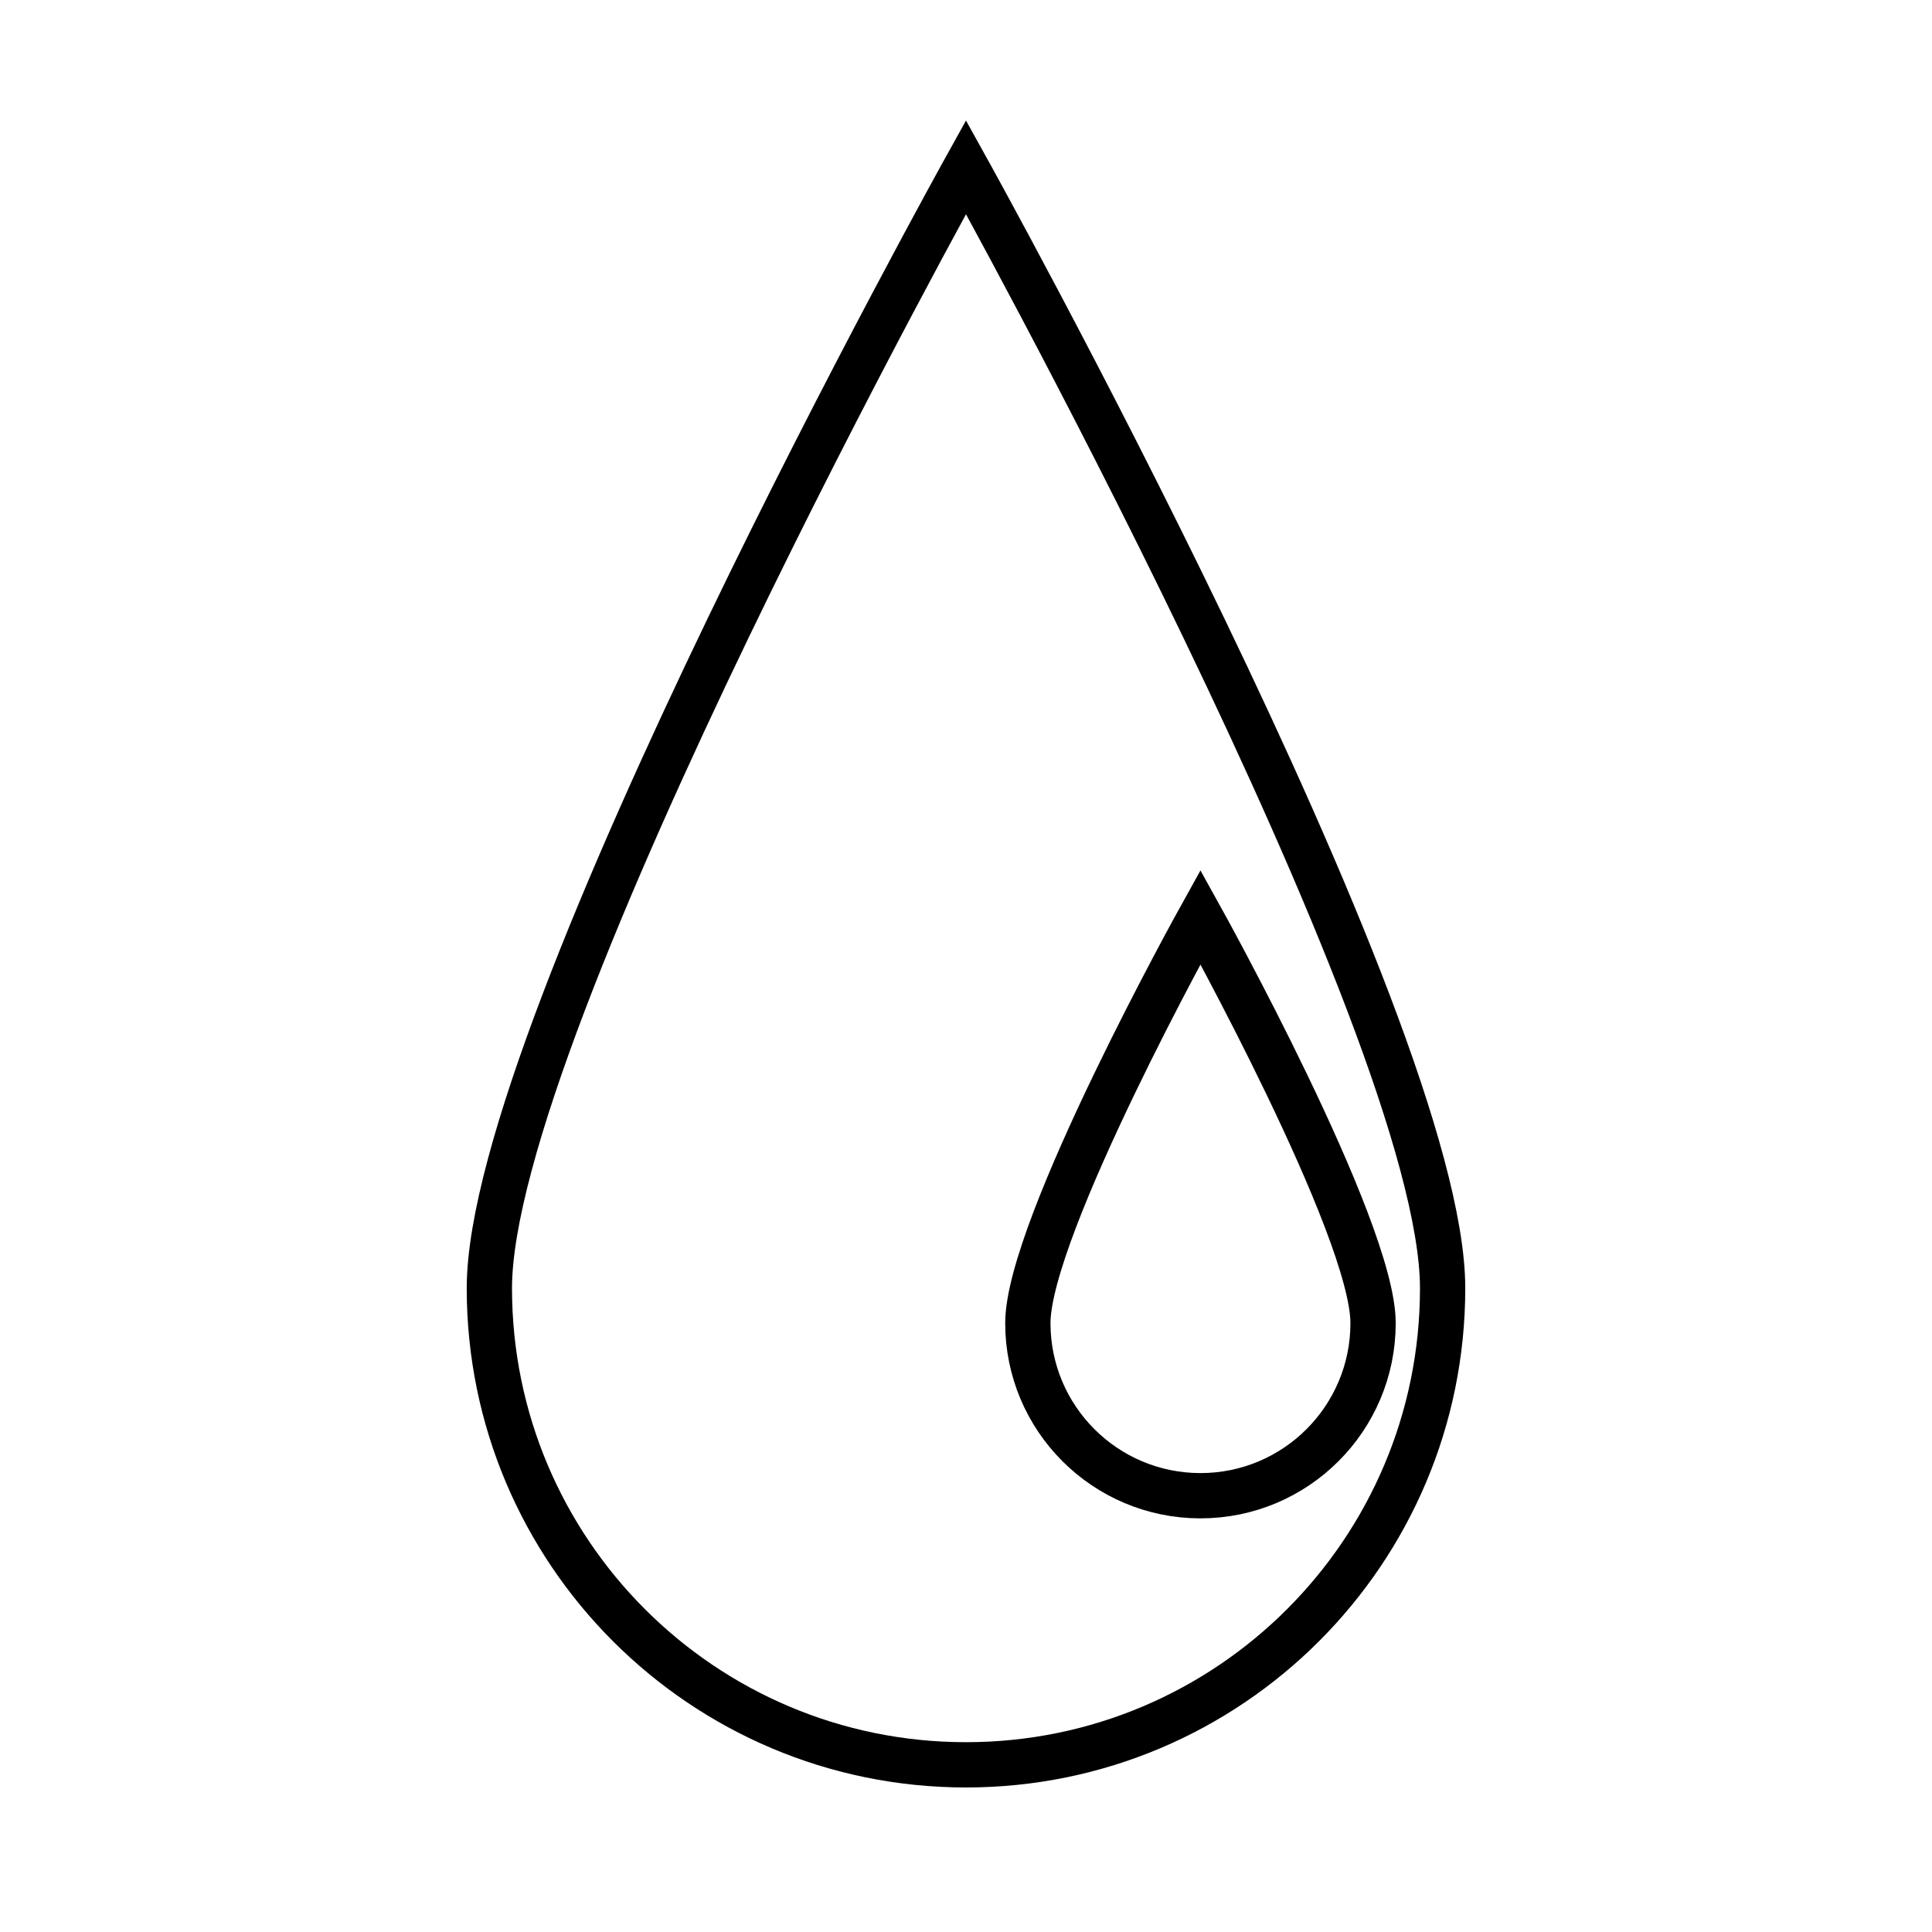
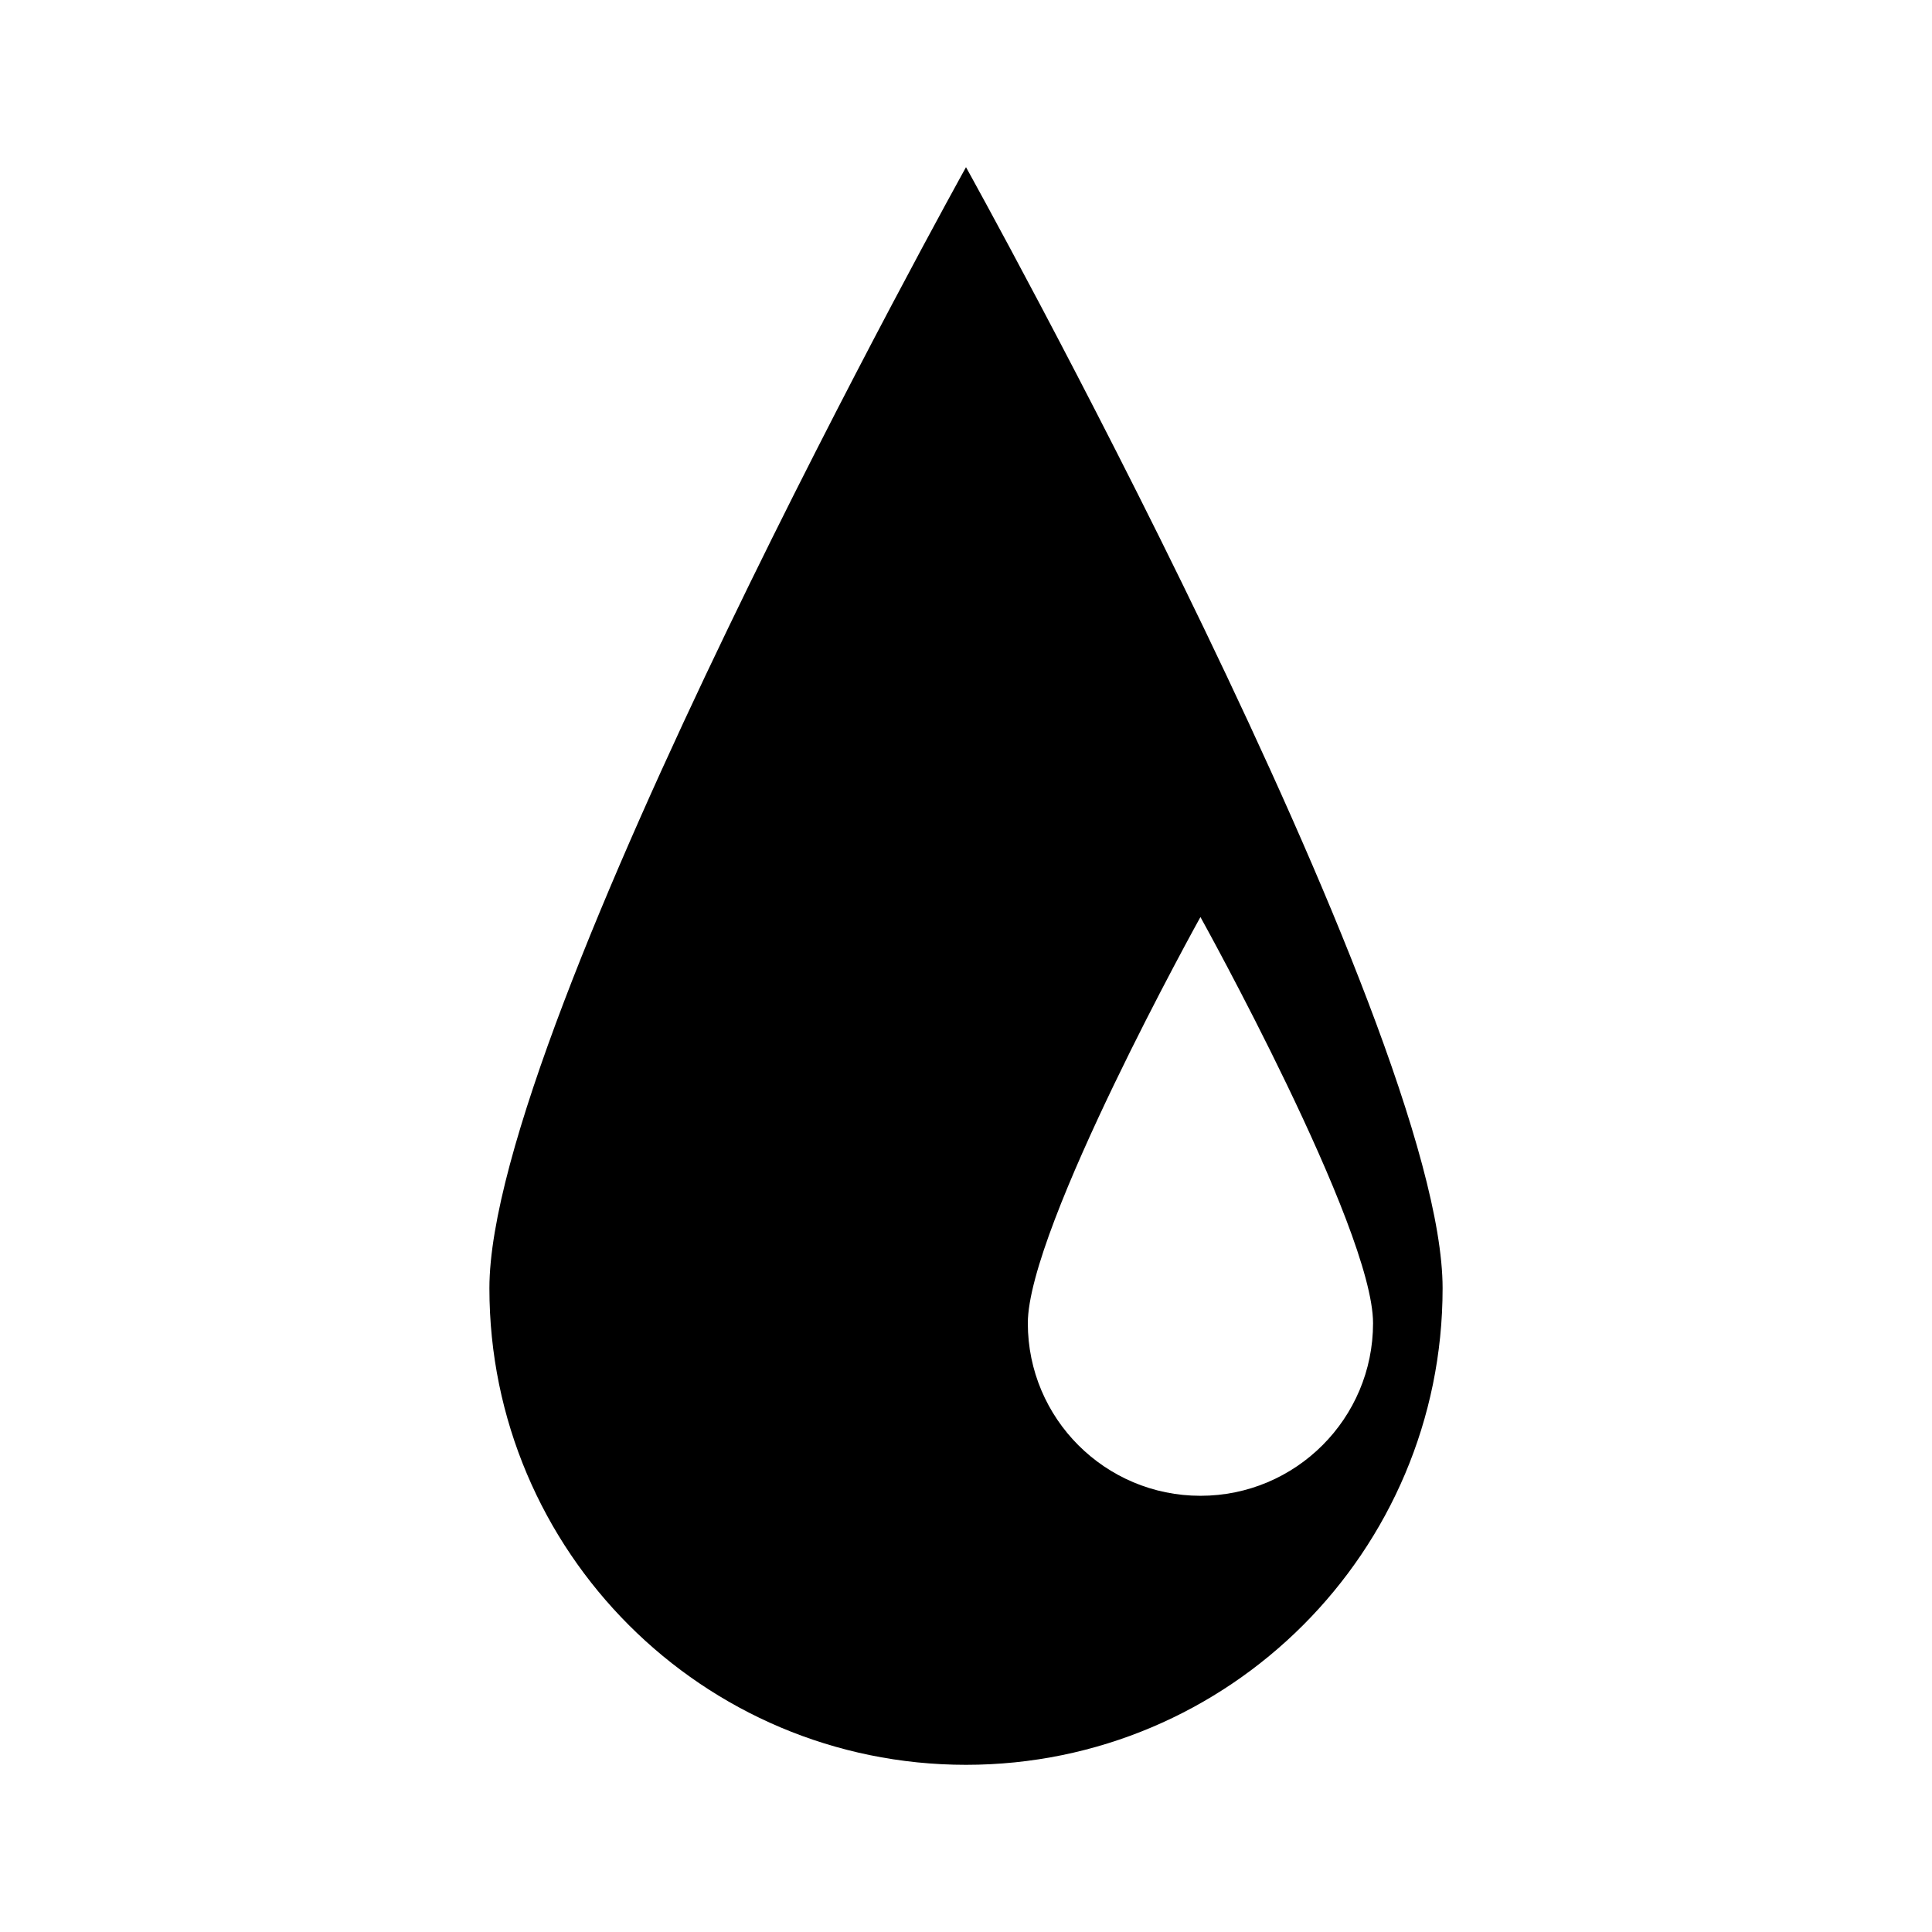
<svg xmlns="http://www.w3.org/2000/svg" width="32px" height="32px" id="svg4181" version="1.1">
  <defs id="defs4183" />
  <g id="layer1">
-     <g id="g4783" transform="matrix(0.75,0,0,0.75,-28.2051,13.9686)">
-       <path id="path4225-3" d="m 69.466,9.824 c 0,5.813 -4.713,10.526 -10.526,10.526 -5.813,0 -10.526,-4.713 -10.526,-10.526 0,-5.813 10.526,-24.757 10.526,-24.757 0,0 10.526,18.944 10.526,24.757 z" style="fill:#f2f2f2;fill-opacity:0;stroke:#000000;stroke-opacity:1" />
-       <path id="path4225-8-1" d="m 67.93,10.595 c 0,2.106 -1.707,3.812 -3.812,3.812 -2.106,0 -3.812,-1.707 -3.812,-3.812 0,-2.106 3.812,-8.967 3.812,-8.967 0,0 3.812,6.862 3.812,8.967 z" style="fill:#00ffff;fill-opacity:0;stroke:#000000;stroke-opacity:1" />
-     </g>
+     <path style="fill:#000000" d="m 16,2.769 c 0,0 -7.894,14.208 -7.894,18.568 0,4.36 3.534,7.894 7.894,7.894 4.36,0 7.894,-3.534 7.894,-7.894 0,-4.36 -7.894,-18.568 -7.894,-18.568 z m 3.883,12.42 c 0,0 2.859,5.147 2.859,6.727 0,1.579 -1.28,2.859 -2.859,2.859 -1.579,0 -2.859,-1.28 -2.859,-2.859 0,-1.579 2.859,-6.727 2.859,-6.727 z" id="path4225-2" />
  </g>
</svg>
